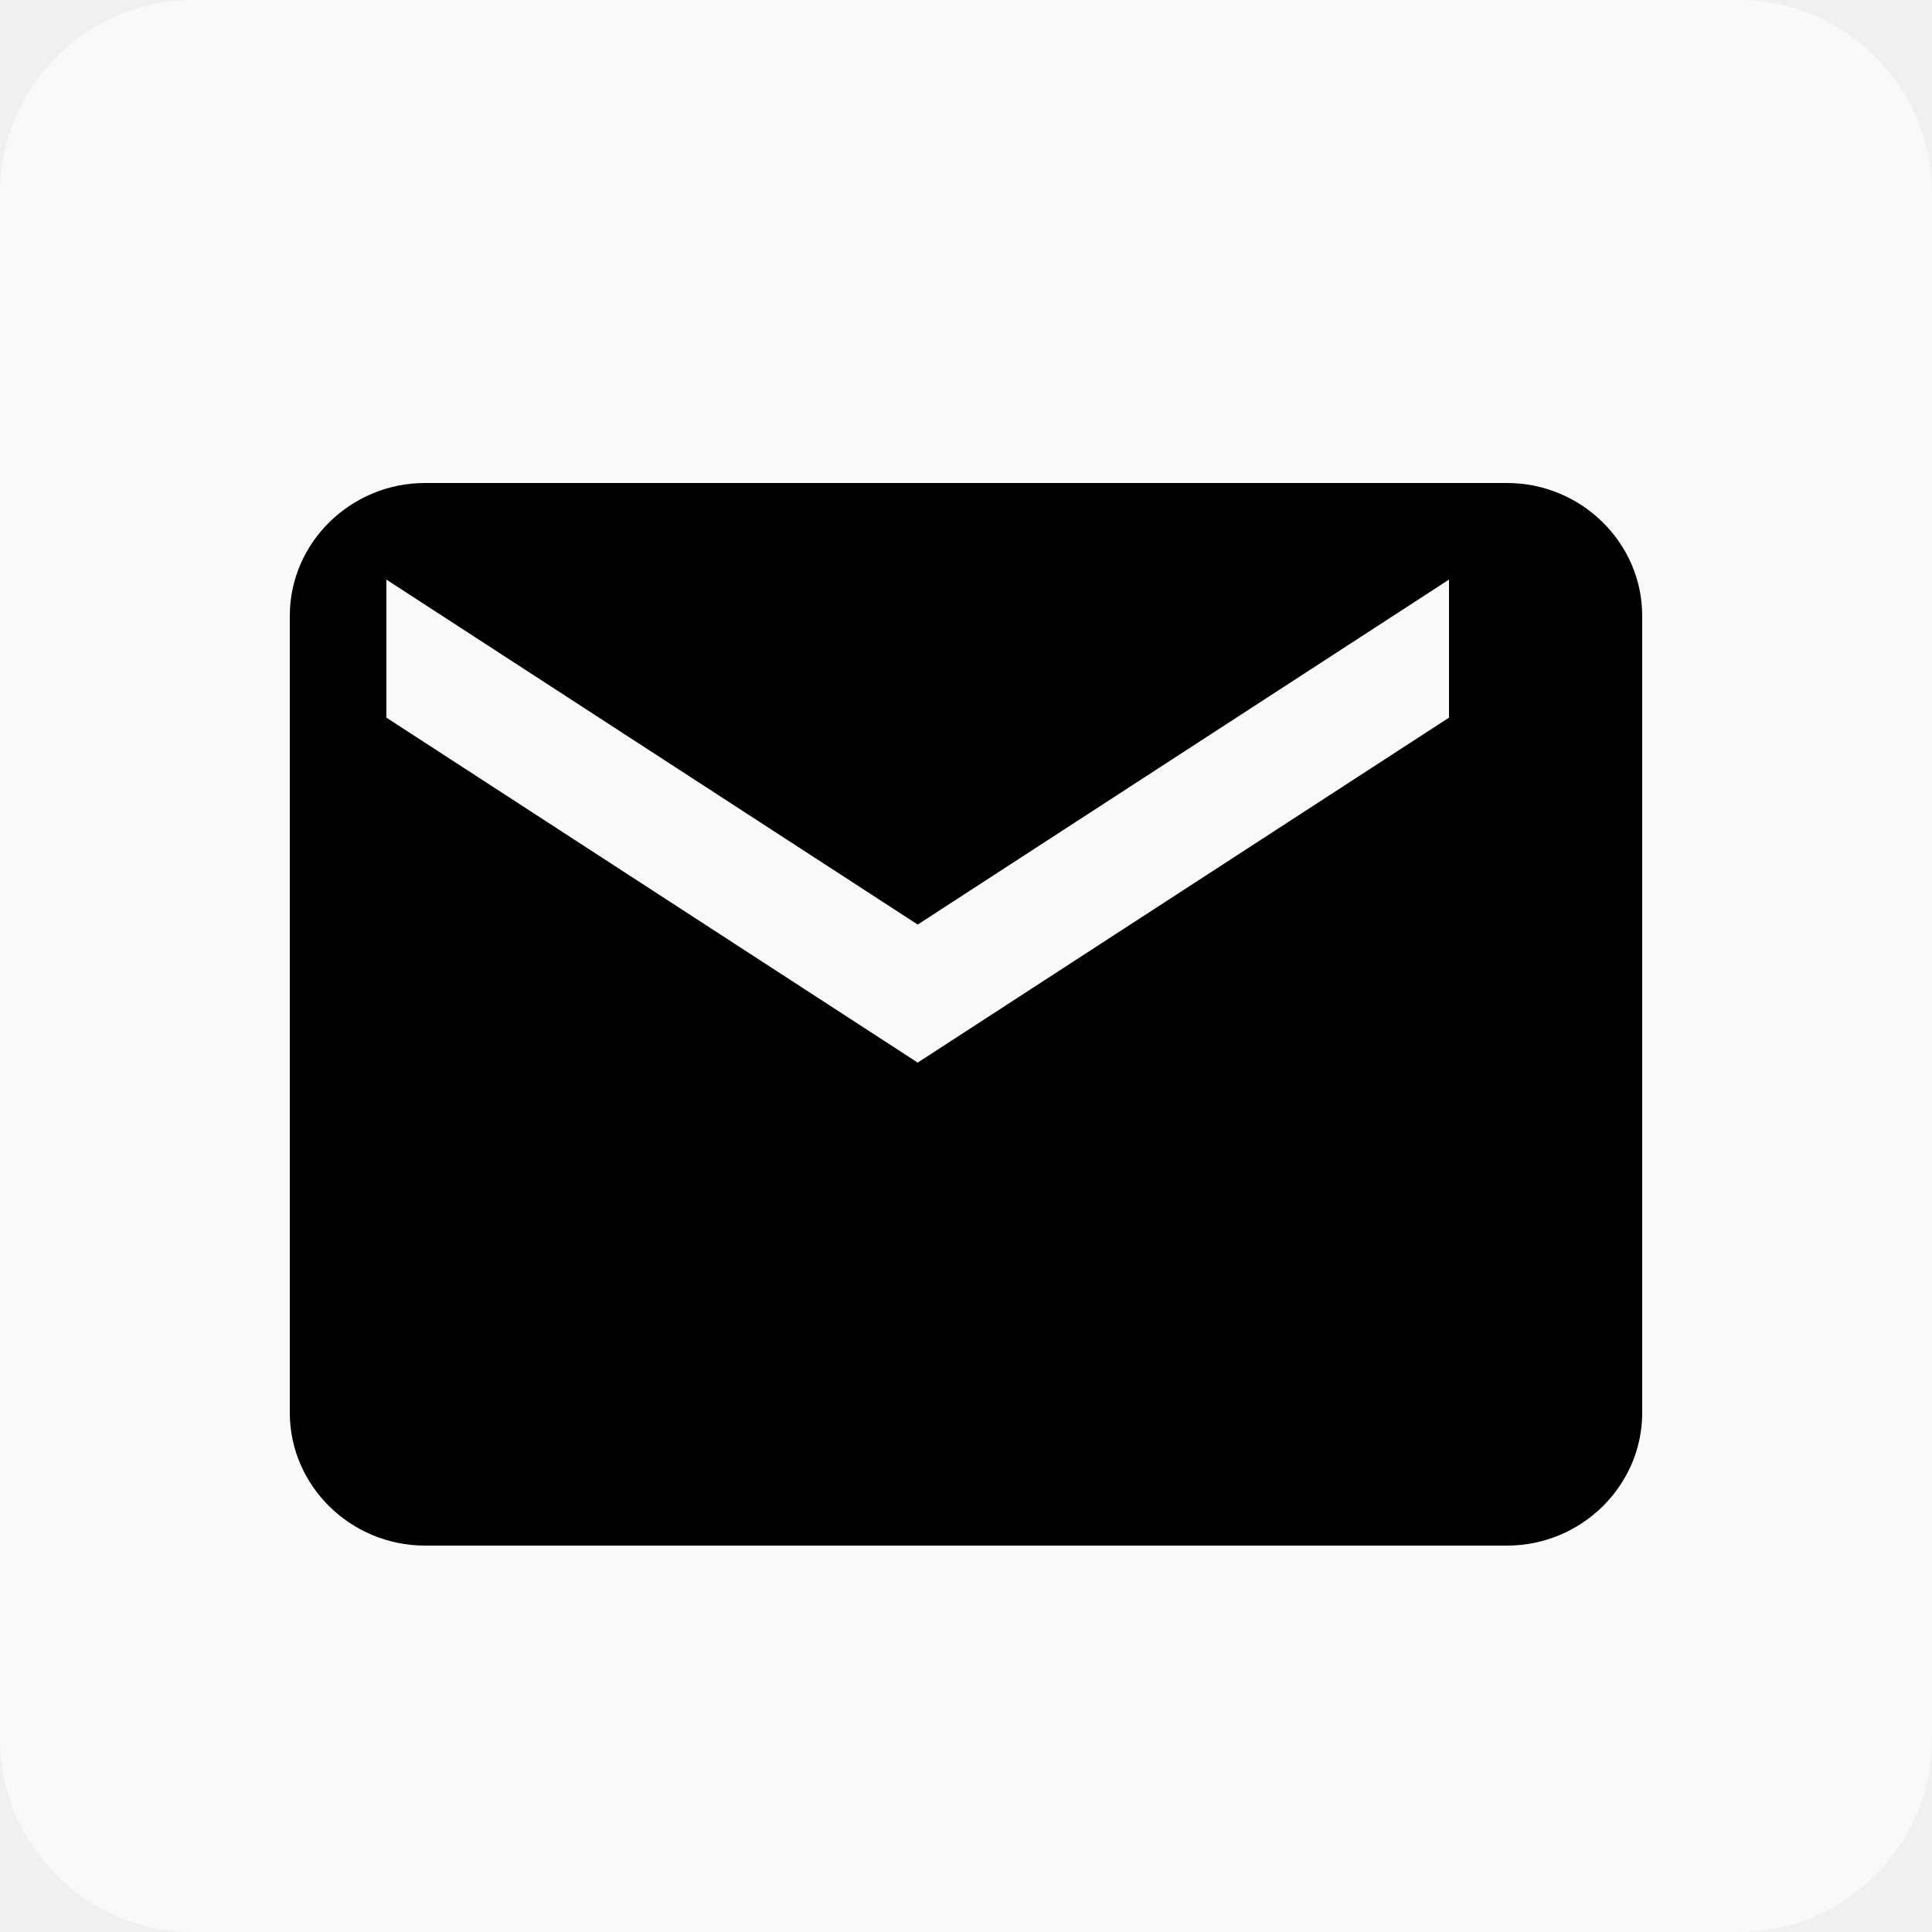
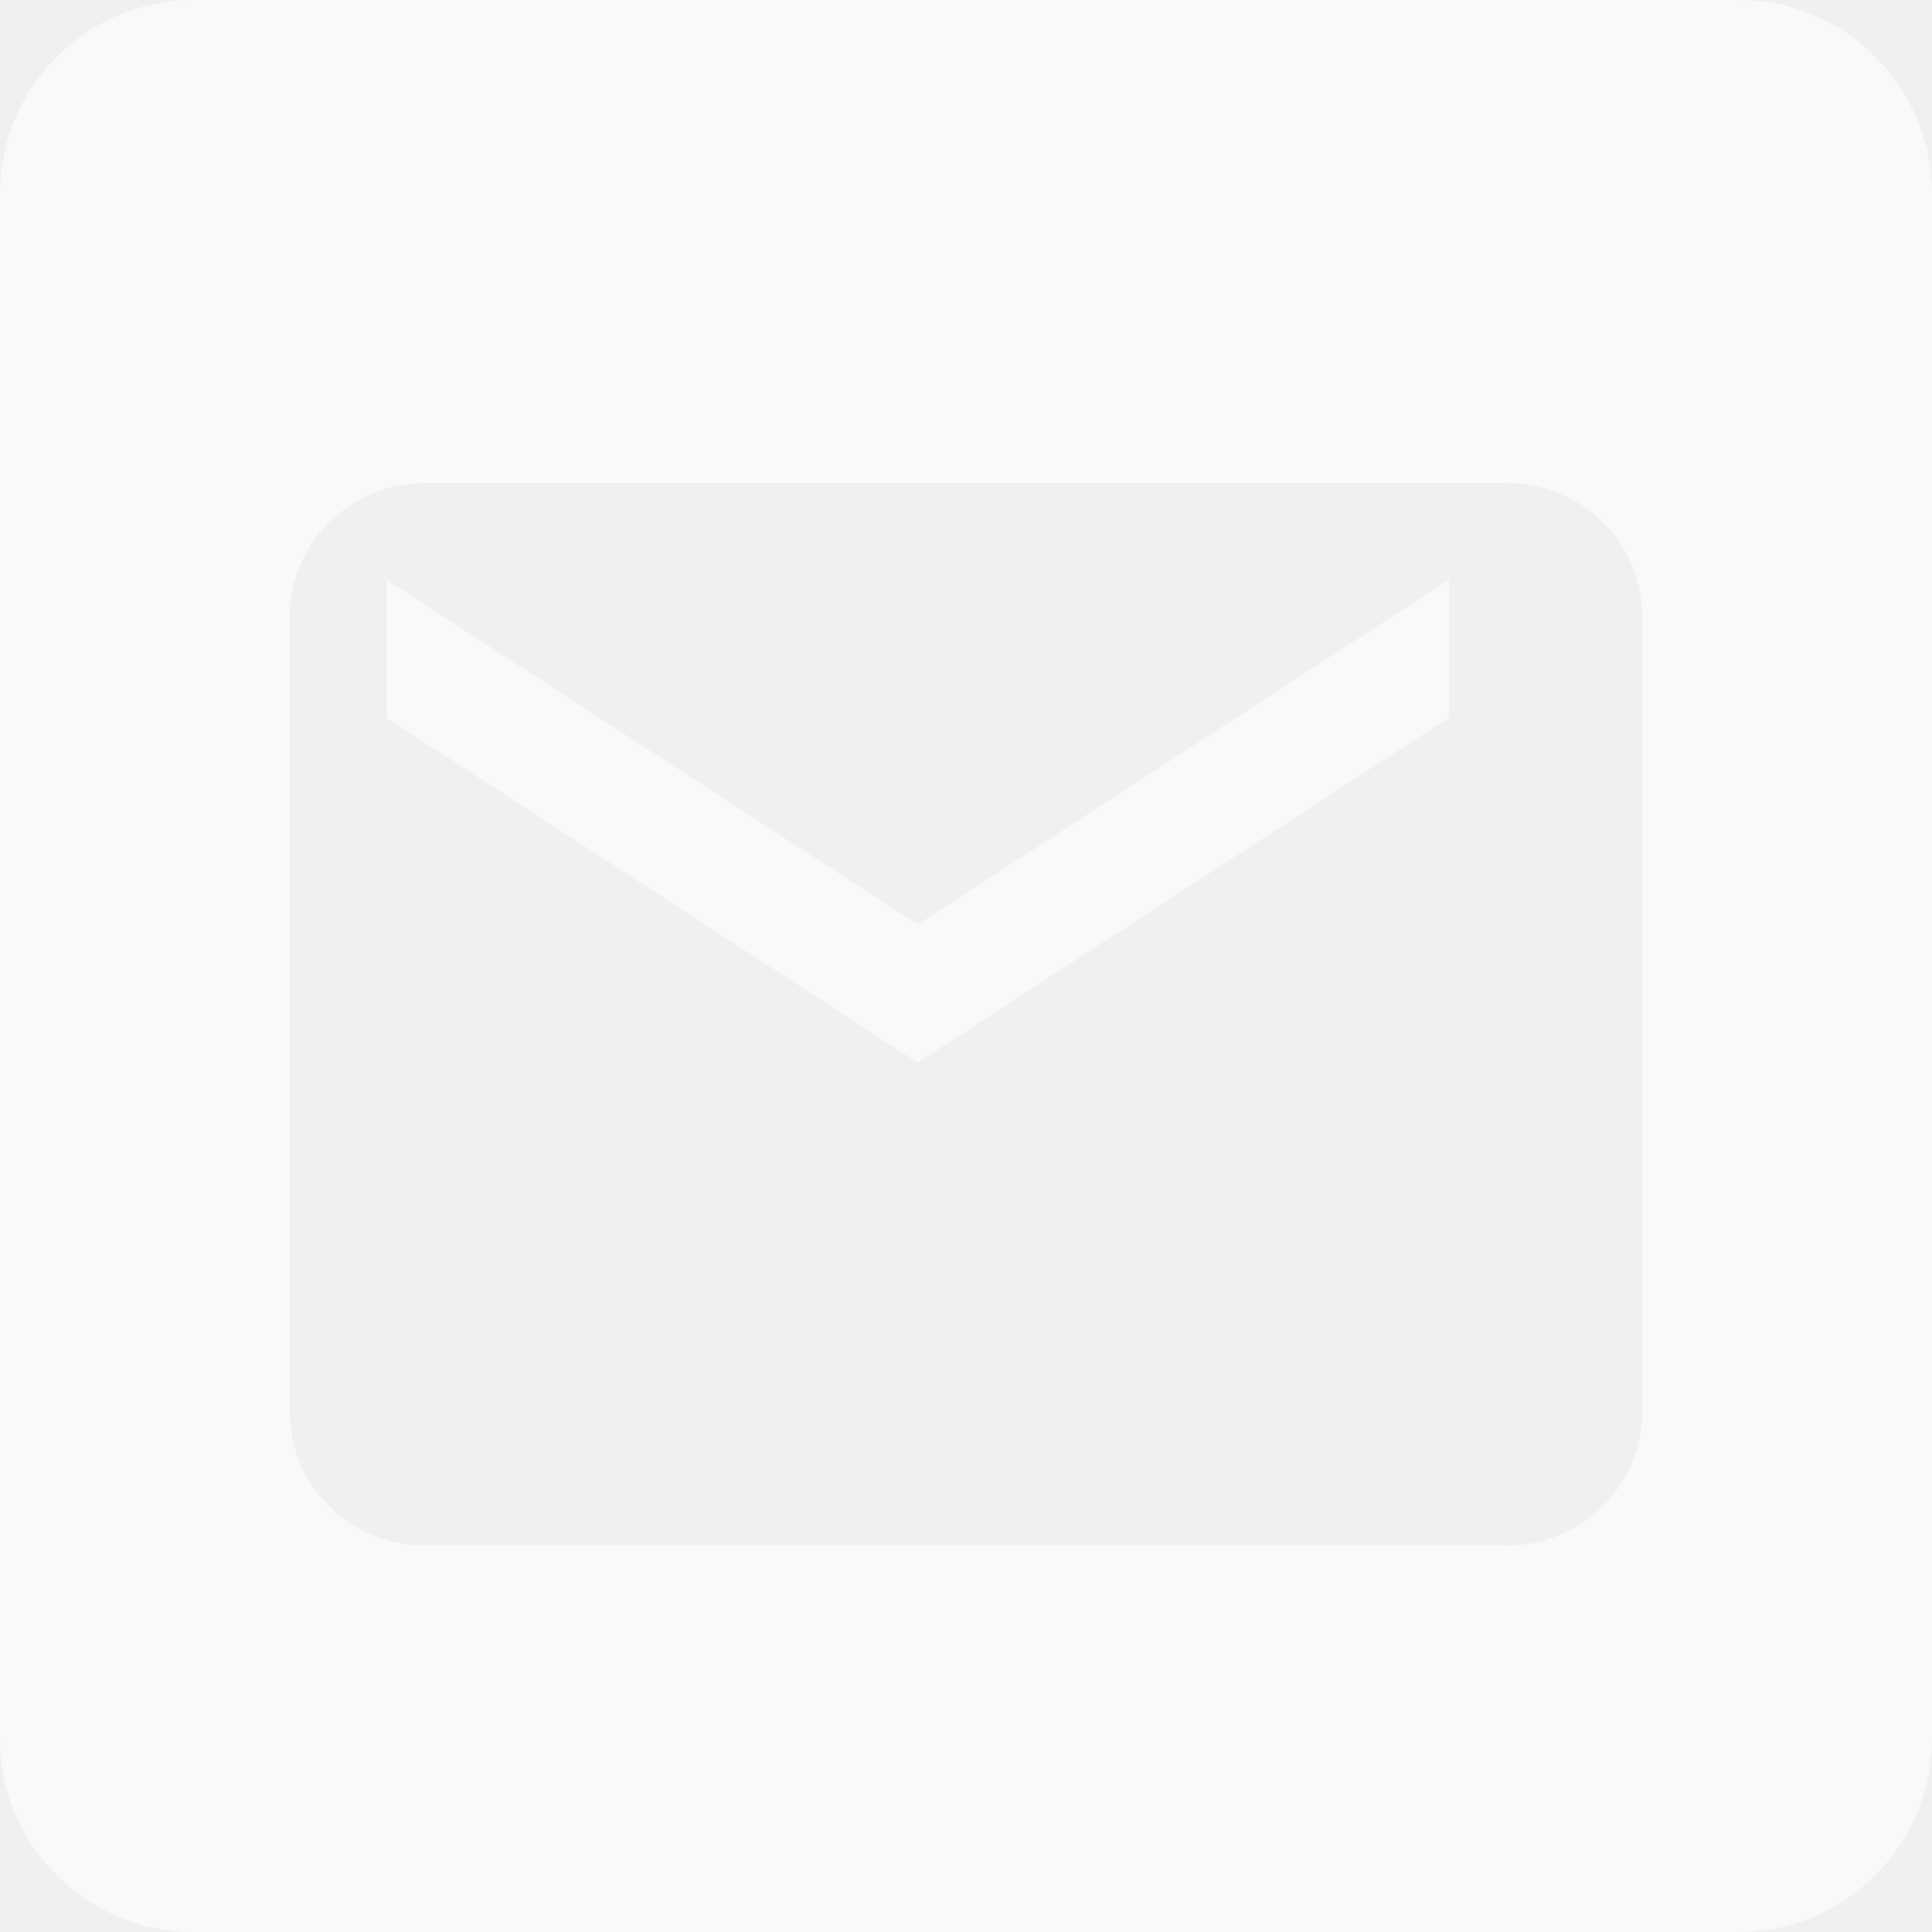
<svg xmlns="http://www.w3.org/2000/svg" width="20px" height="20px" viewBox="0 0 20 20" version="1.1">
-   <defs />
-   <g id="Widget" stroke="none" stroke-width="1" fill="none" fill-rule="evenodd">
-     <g id="spec_widget_dark" transform="translate(-465, -6215)">
-       <g id="email" transform="translate(465, 6215)">
-         <path d="M2,0 C0.9,0 0,0.9 0,2 L0,18 C0,19.1 0.9,20 2,20 L18,20 C19.1,20 20,19.1 20,18 L20,2 C20,0.9 19.1,0 18,0 L2,0 Z" id="Combined-Shape" fill="#FFFFFF" fill-rule="nonzero" opacity="0.6" />
-         <path d="M15.6,5 C16.37,5 17,5.619 17,6.375 L17,14.625 C17,15.381 16.37,16 15.6,16 L4.4,16 C3.63,16 3,15.381 3,14.625 L3,6.375 C3,5.619 3.63,5 4.4,5 L15.6,5 Z M9.5,11 L15,7.429 L15,6 L9.5,9.571 L4,6 L4,7.429 L9.5,11 Z" id="Combined-Shape" fill="#000000" />
+   <g id="share" stroke="none" stroke-width="1" fill="none" fill-rule="evenodd" opacity="0.6">
+     <g id="share_normal" transform="translate(-1201, -582)" fill="#FFFFFF" fill-rule="nonzero">
+       <g id="email" transform="translate(1201, 582)">
+         <path d="M18,0 C19.1,0 20,0.9 20,2 L20,2 L20,18 C20,19.1 19.1,20 18,20 L18,20 L2,20 C0.9,20 0,19.1 0,18 L0,18 L0,2 C0,0.9 0.9,0 2,0 L2,0 Z M15.6,5 L4.4,5 C3.63,5 3,5.619 3,6.375 L3,6.375 L3,14.625 C3,15.381 3.63,16 4.4,16 L4.4,16 L15.6,16 C16.37,16 17,15.381 17,14.625 L17,14.625 L17,6.375 C17,5.619 16.37,5 15.6,5 L15.6,5 Z M15,6 L15,7.429 L9.5,11 L4,7.429 L4,6 L9.5,9.571 L15,6 Z" id="Combined-Shape" />
      </g>
    </g>
  </g>
</svg>
